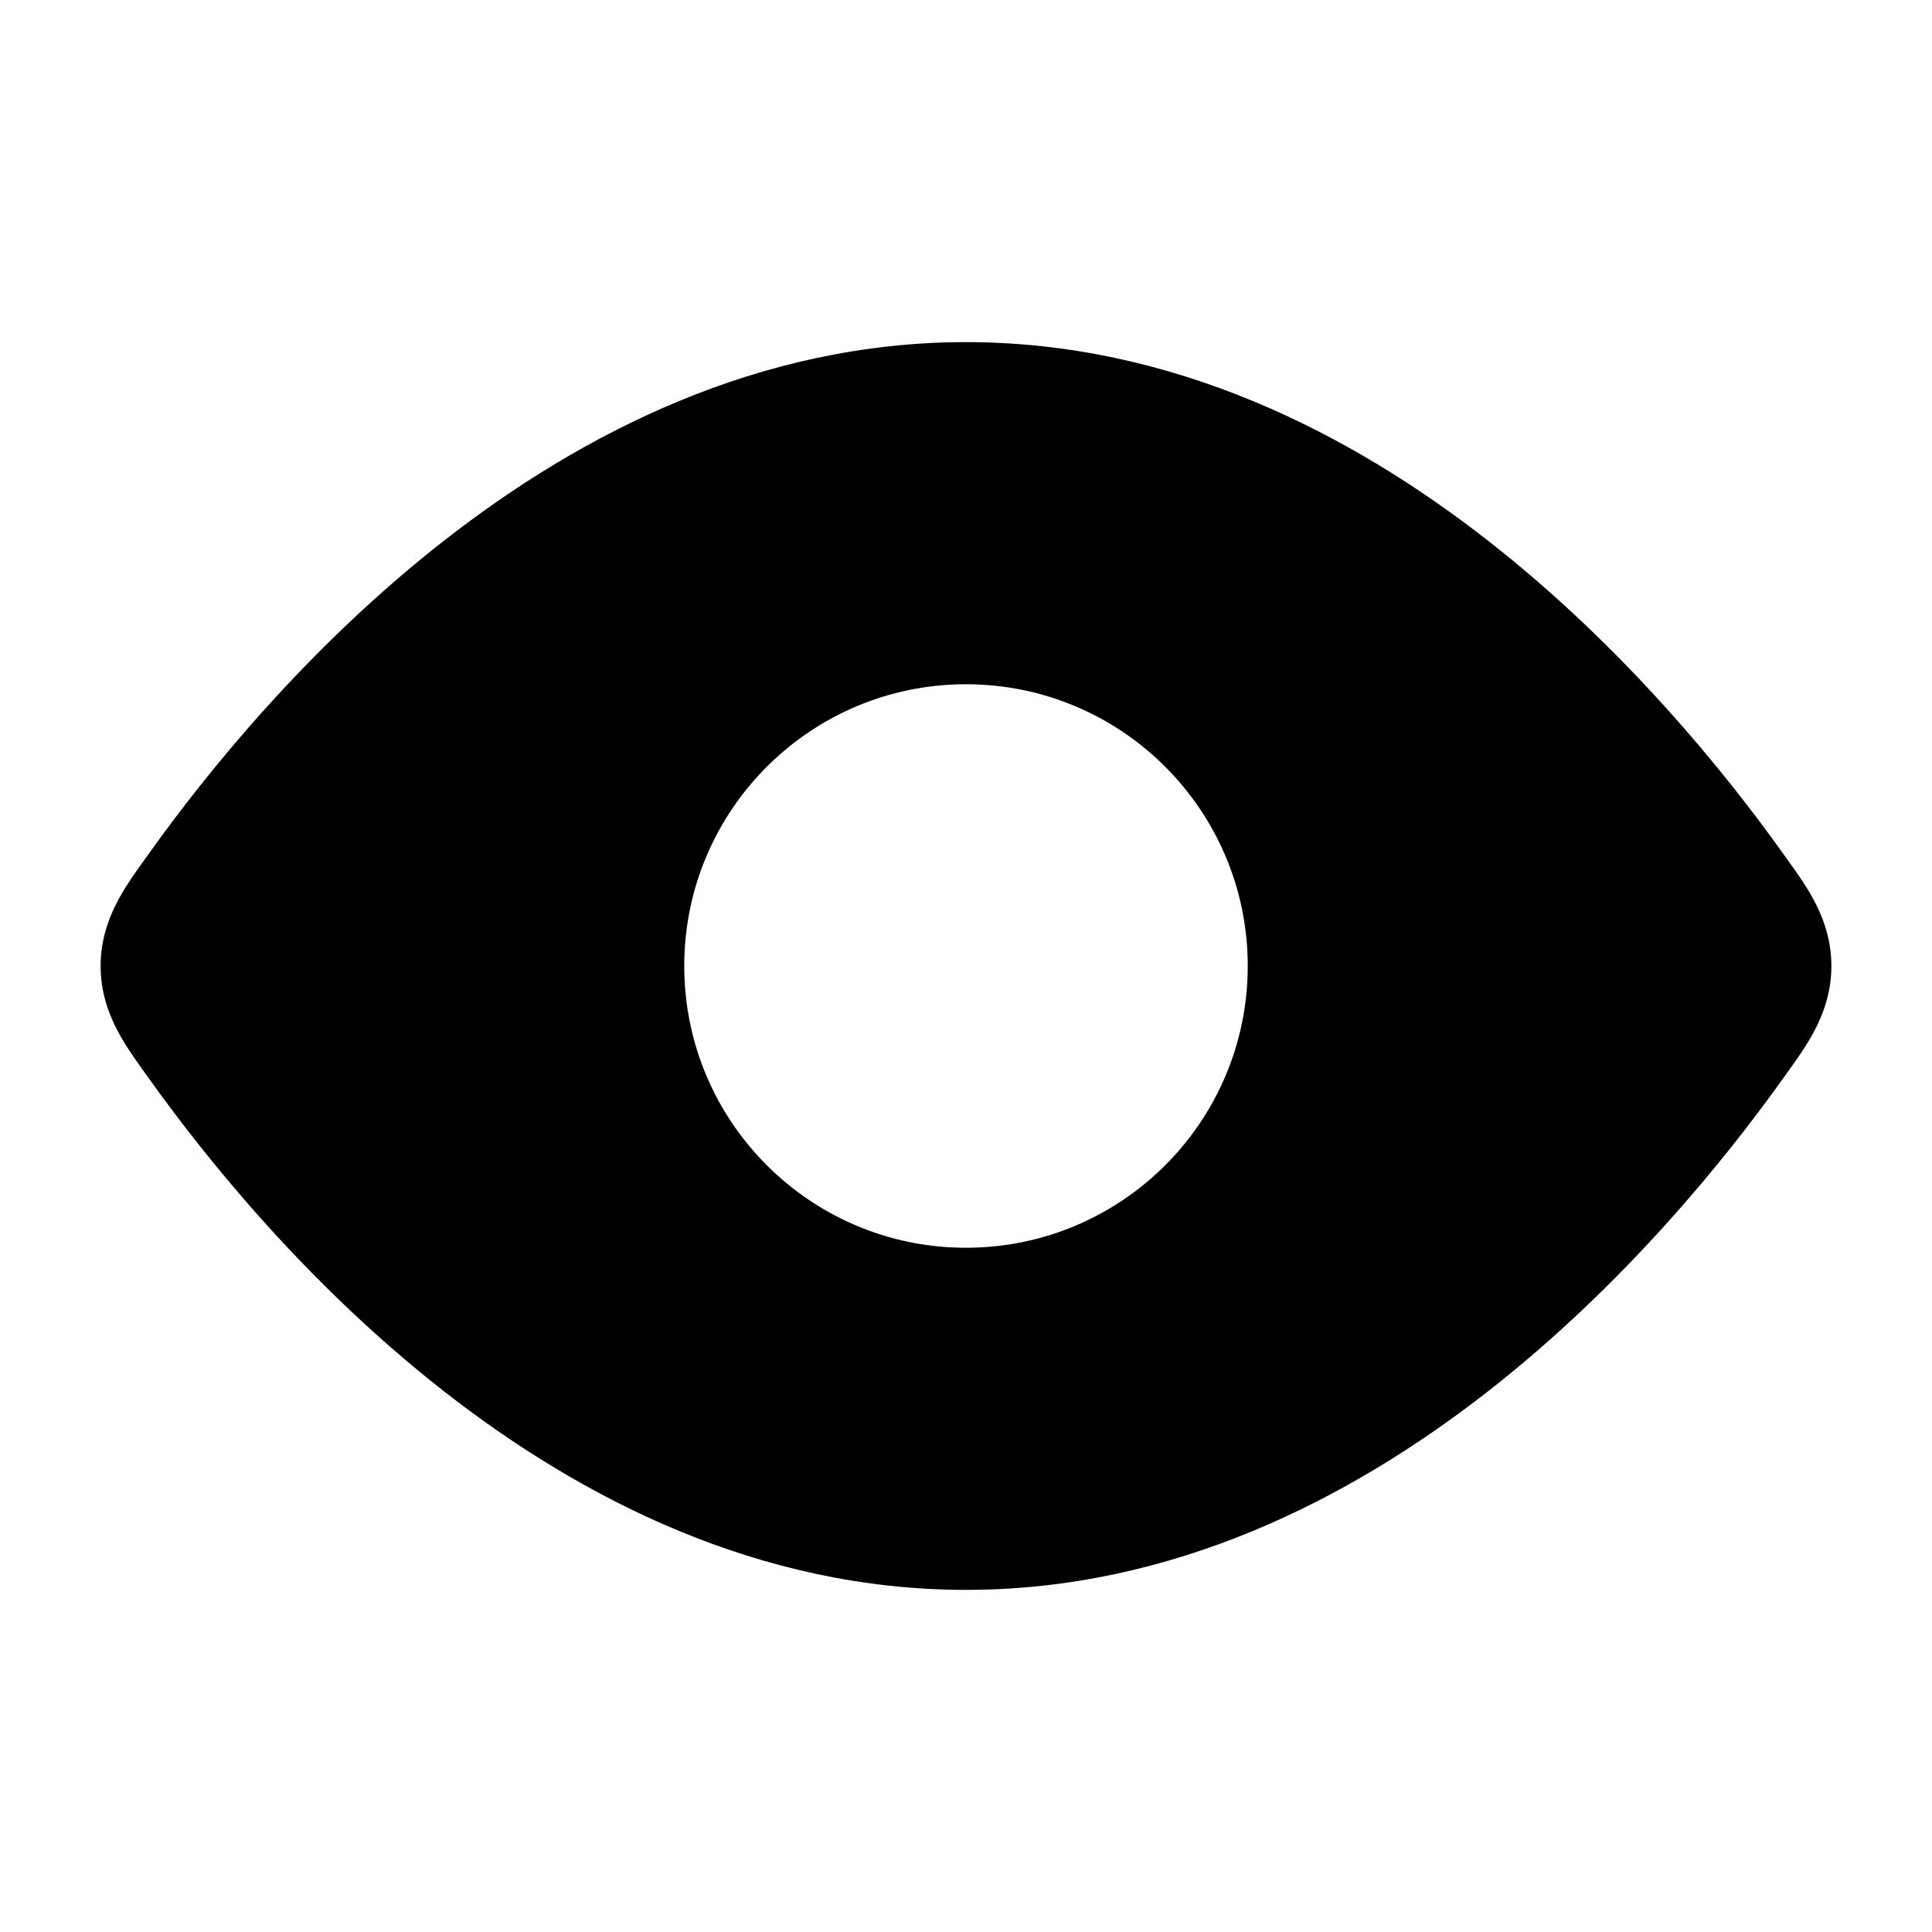
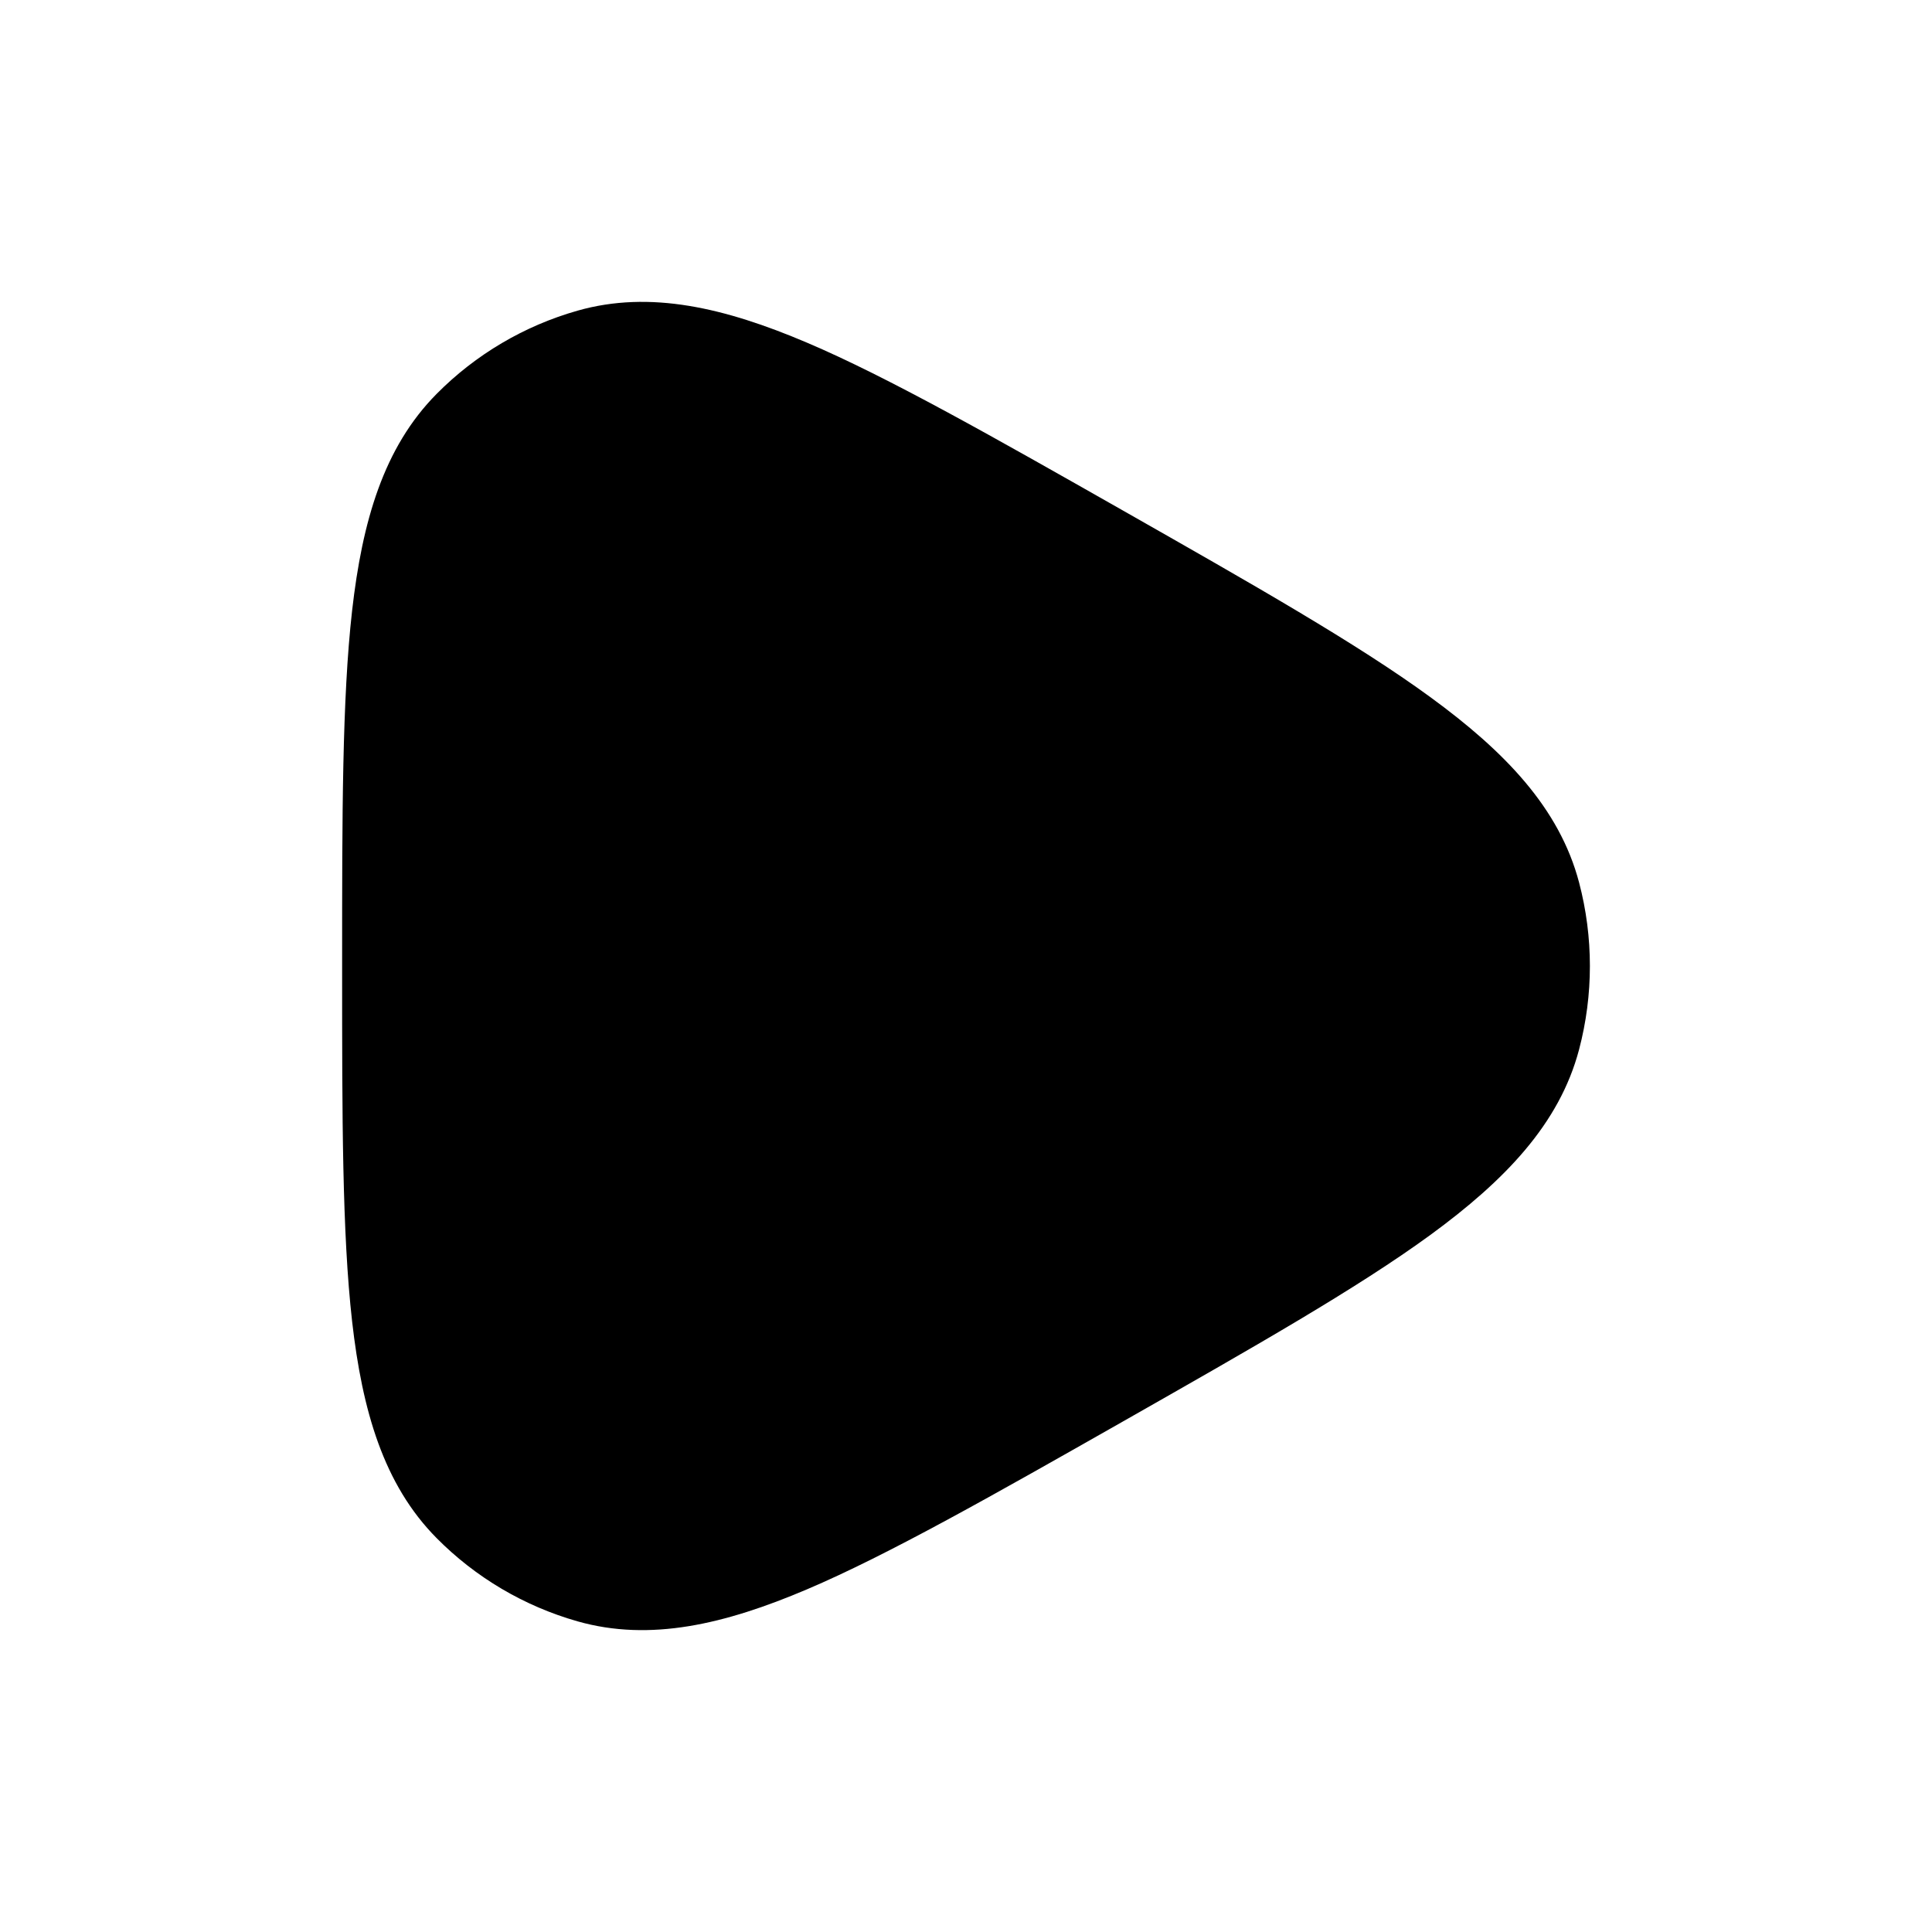
<svg xmlns="http://www.w3.org/2000/svg" width="24" height="24" viewBox="0 0 24 24" fill="none">
-   <path fill-rule="evenodd" clip-rule="evenodd" d="M5.52 6.713C7.226 5.381 9.429 4.25 12 4.25C14.571 4.25 16.774 5.381 18.48 6.713C20.187 8.046 21.449 9.62 22.155 10.61L22.208 10.684C22.461 11.036 22.75 11.438 22.75 12C22.75 12.562 22.461 12.964 22.208 13.316L22.155 13.39C21.449 14.38 20.187 15.954 18.48 17.287C16.774 18.619 14.571 19.75 12 19.75C9.429 19.75 7.226 18.619 5.52 17.287C3.813 15.954 2.551 14.38 1.845 13.39L1.792 13.316C1.539 12.964 1.25 12.562 1.25 12C1.25 11.438 1.539 11.036 1.792 10.684L1.845 10.61C2.551 9.62 3.813 8.046 5.52 6.713ZM8.5 12C8.5 13.933 10.067 15.5 12 15.5C13.933 15.5 15.5 13.933 15.5 12C15.5 10.067 13.933 8.5 12 8.5C10.067 8.5 8.5 10.067 8.5 12Z" fill="currentColor" />
+   <path d="M13.941 6.337C15.573 7.265 16.857 7.994 17.771 8.662C18.691 9.334 19.372 10.037 19.616 10.963C19.795 11.643 19.795 12.357 19.616 13.037C19.372 13.963 18.691 14.666 17.771 15.339C16.857 16.006 15.573 16.735 13.941 17.663L13.941 17.663C12.363 18.559 11.033 19.315 10.023 19.744C9.005 20.177 8.077 20.397 7.175 20.141C6.513 19.953 5.909 19.597 5.424 19.107C4.764 18.441 4.5 17.522 4.374 16.415C4.25 15.317 4.25 13.879 4.25 12.05V12.05V11.95V11.95C4.25 10.121 4.25 8.683 4.374 7.585C4.5 6.478 4.764 5.559 5.424 4.893C5.909 4.403 6.513 4.047 7.175 3.859C8.077 3.603 9.005 3.823 10.023 4.256C11.033 4.685 12.363 5.441 13.941 6.337Z" fill="currentColor" />
</svg>
